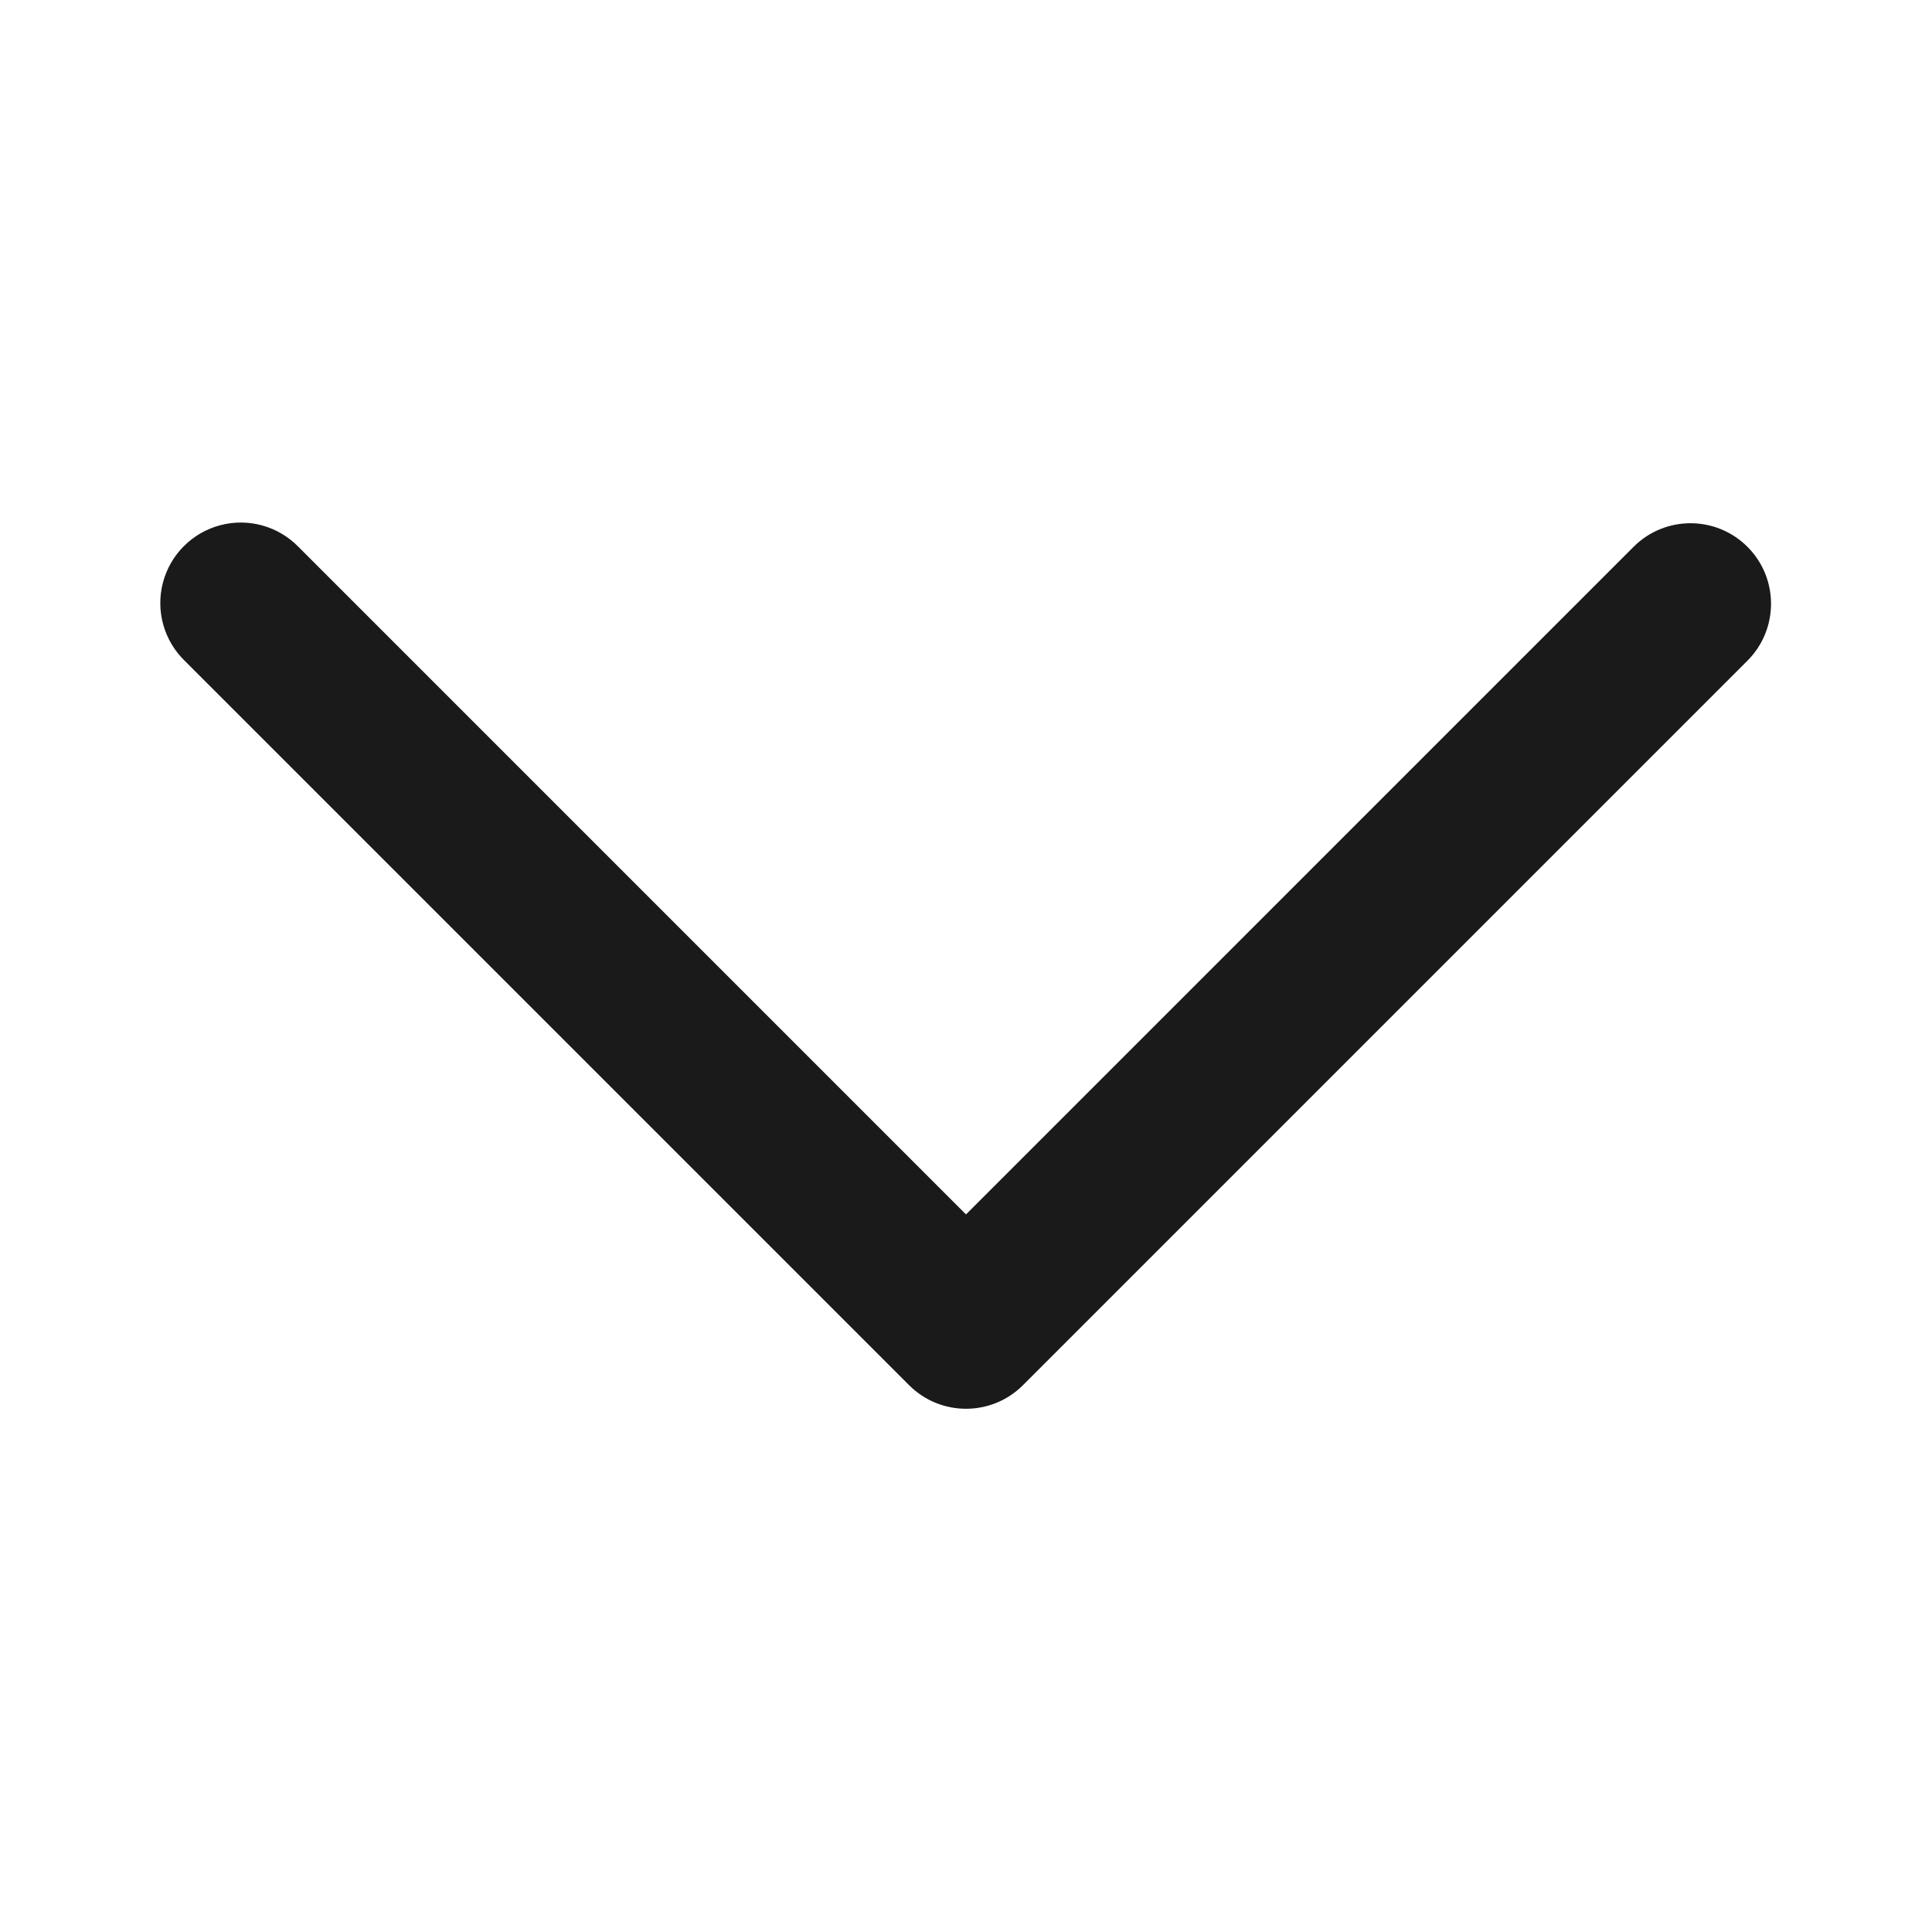
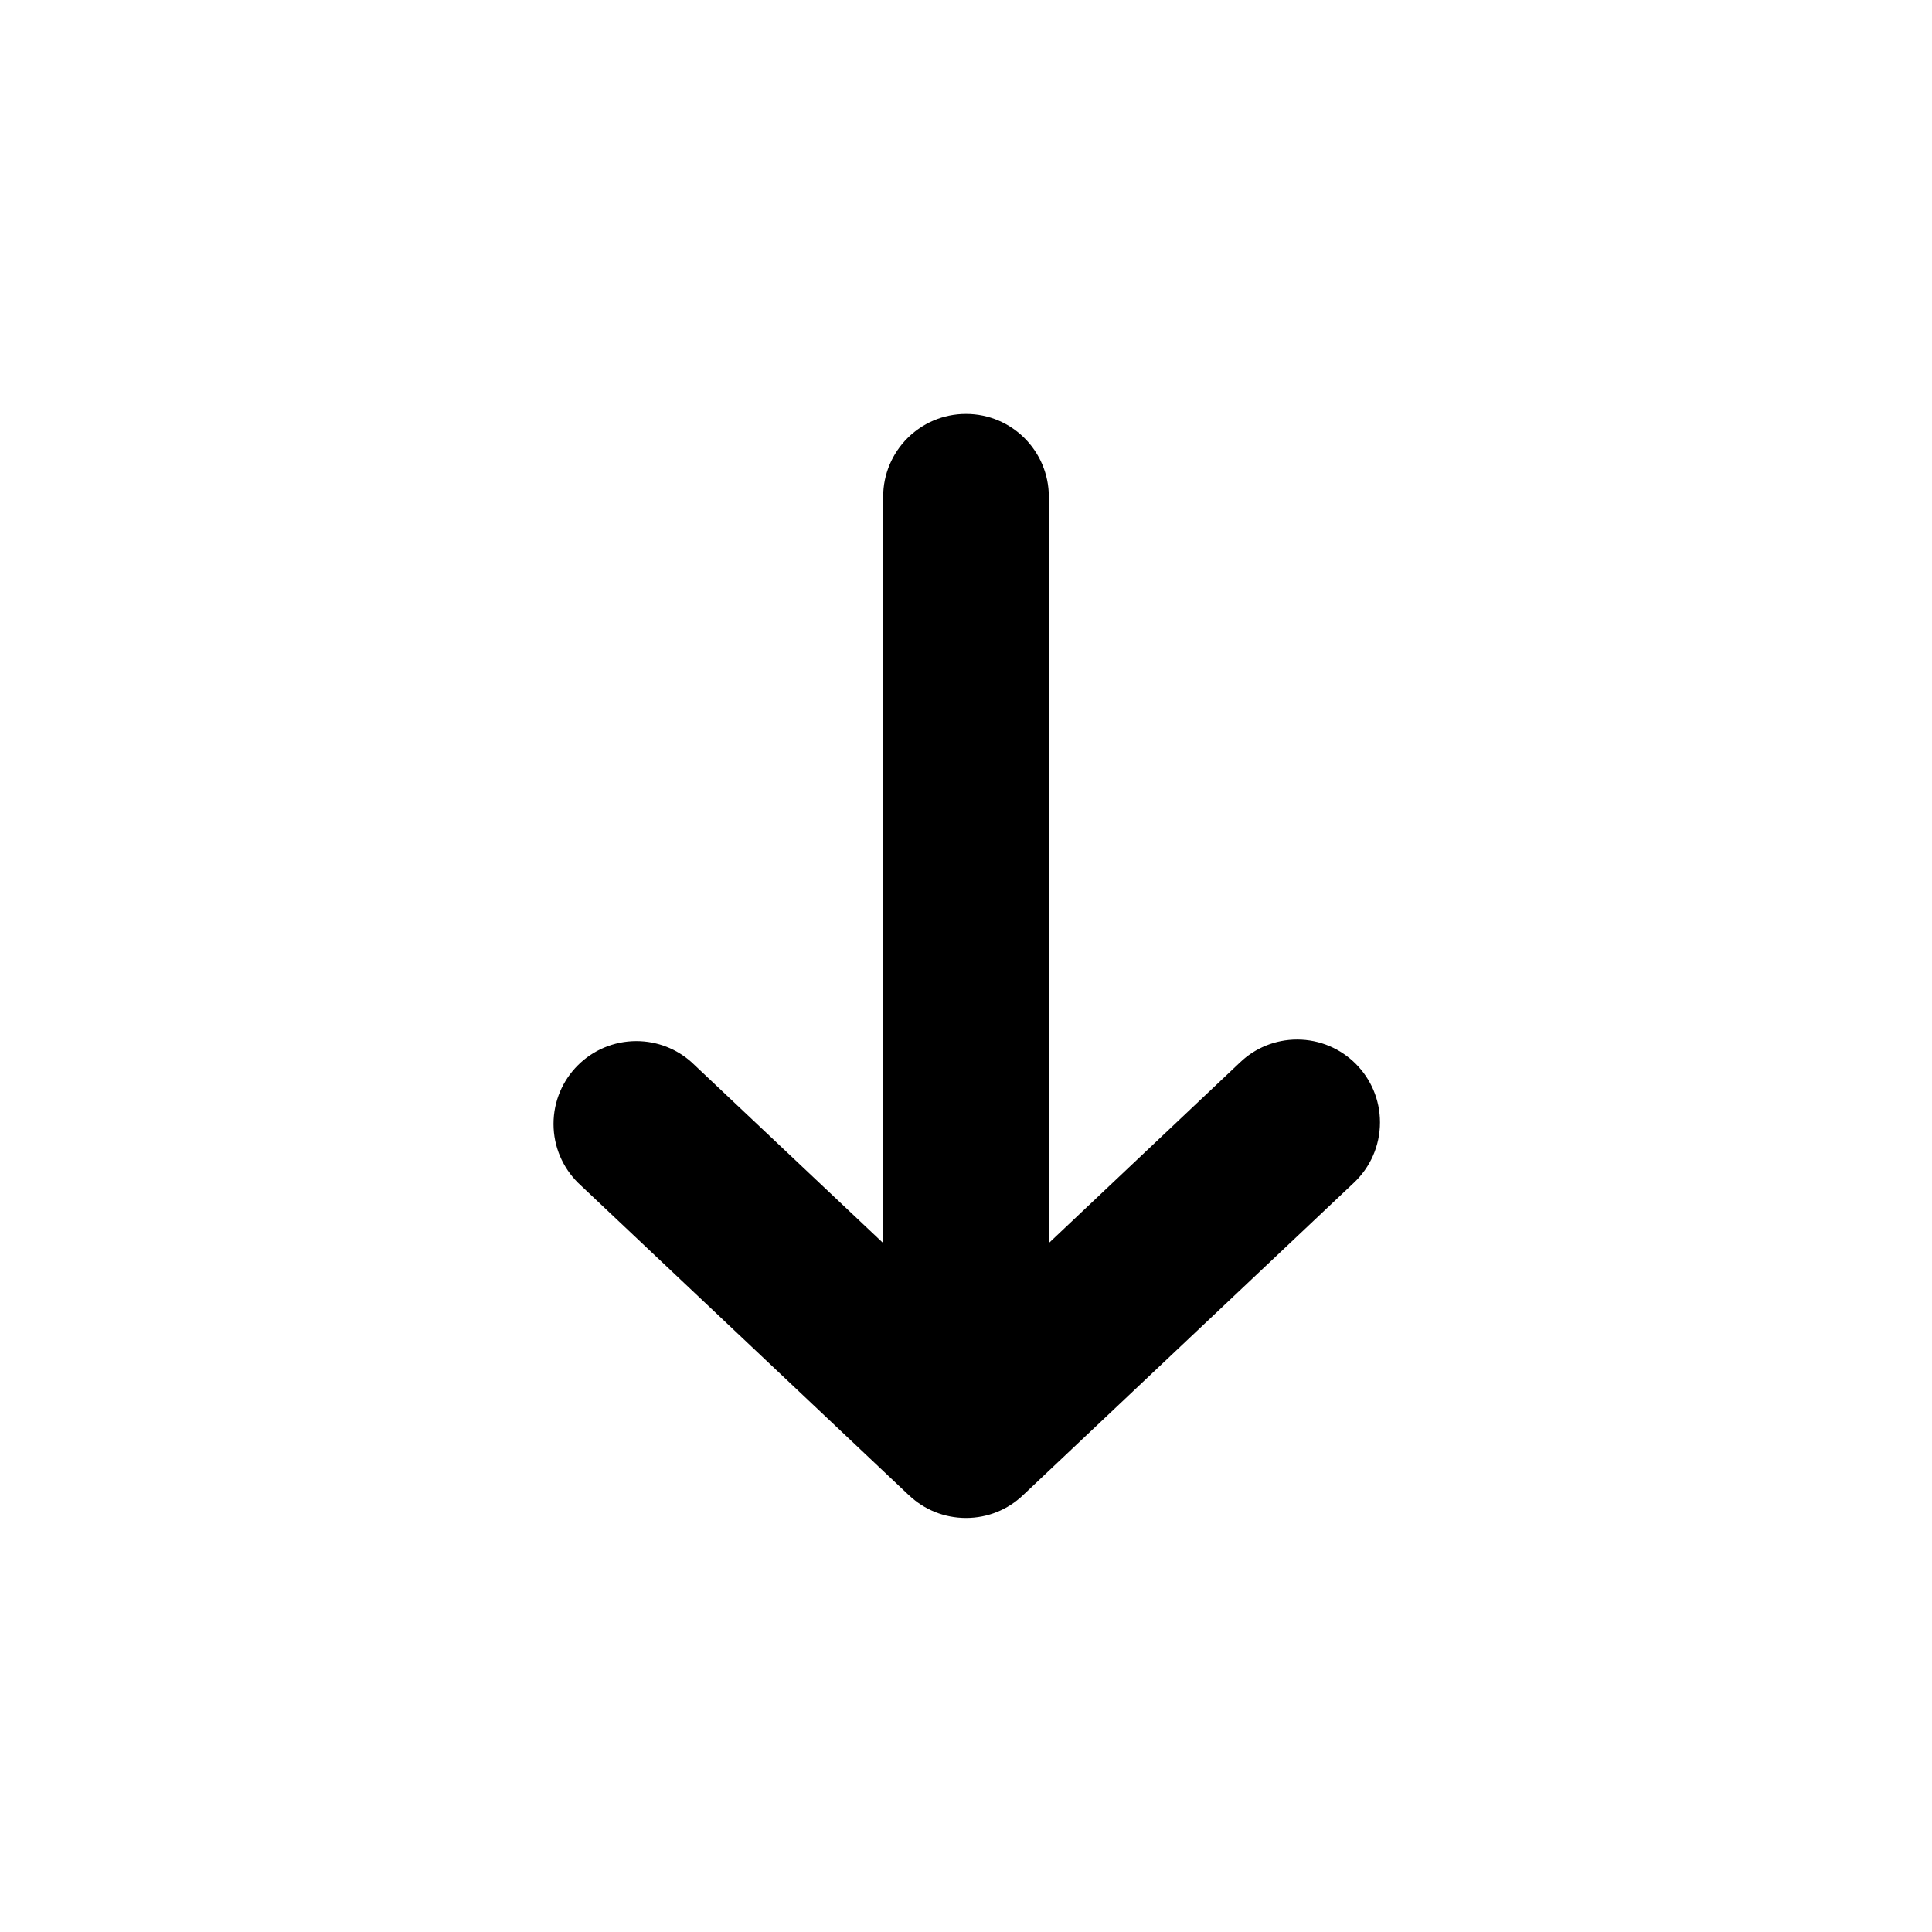
- <svg xmlns="http://www.w3.org/2000/svg" viewBox="0 0 1024 1024">
-   <path fill="#1A1A1A" d="M158.17 289.83a42.67 42.67 0 1 0-60.34 60.34l384 384a42.67 42.67 0 0 0 60.36 0l384-384a42.67 42.67 0 1 0-60.36-60.34l-353.83 353.84-353.83-353.84z" />
+ <svg xmlns="http://www.w3.org/2000/svg" version="1.1" width="32" height="32" viewBox="0 0 32 32">
+   <path d="M15.058 24.768c0.245 0.232 0.577 0.374 0.942 0.374s0.697-0.142 0.942-0.375l-0.001 0.001 5.486-5.18c0.265-0.251 0.43-0.605 0.43-0.998 0-0.758-0.614-1.372-1.372-1.372-0.365 0-0.697 0.142-0.942 0.375l0.001-0.001-3.172 2.997v-12.361c0-0.758-0.614-1.372-1.372-1.372s-1.372 0.614-1.372 1.372v0 12.361l-3.172-2.994c-0.242-0.218-0.564-0.351-0.916-0.351-0.758 0-1.372 0.614-1.372 1.372 0 0.38 0.155 0.724 0.404 0.973l0 0 5.486 5.18z" />
</svg>
